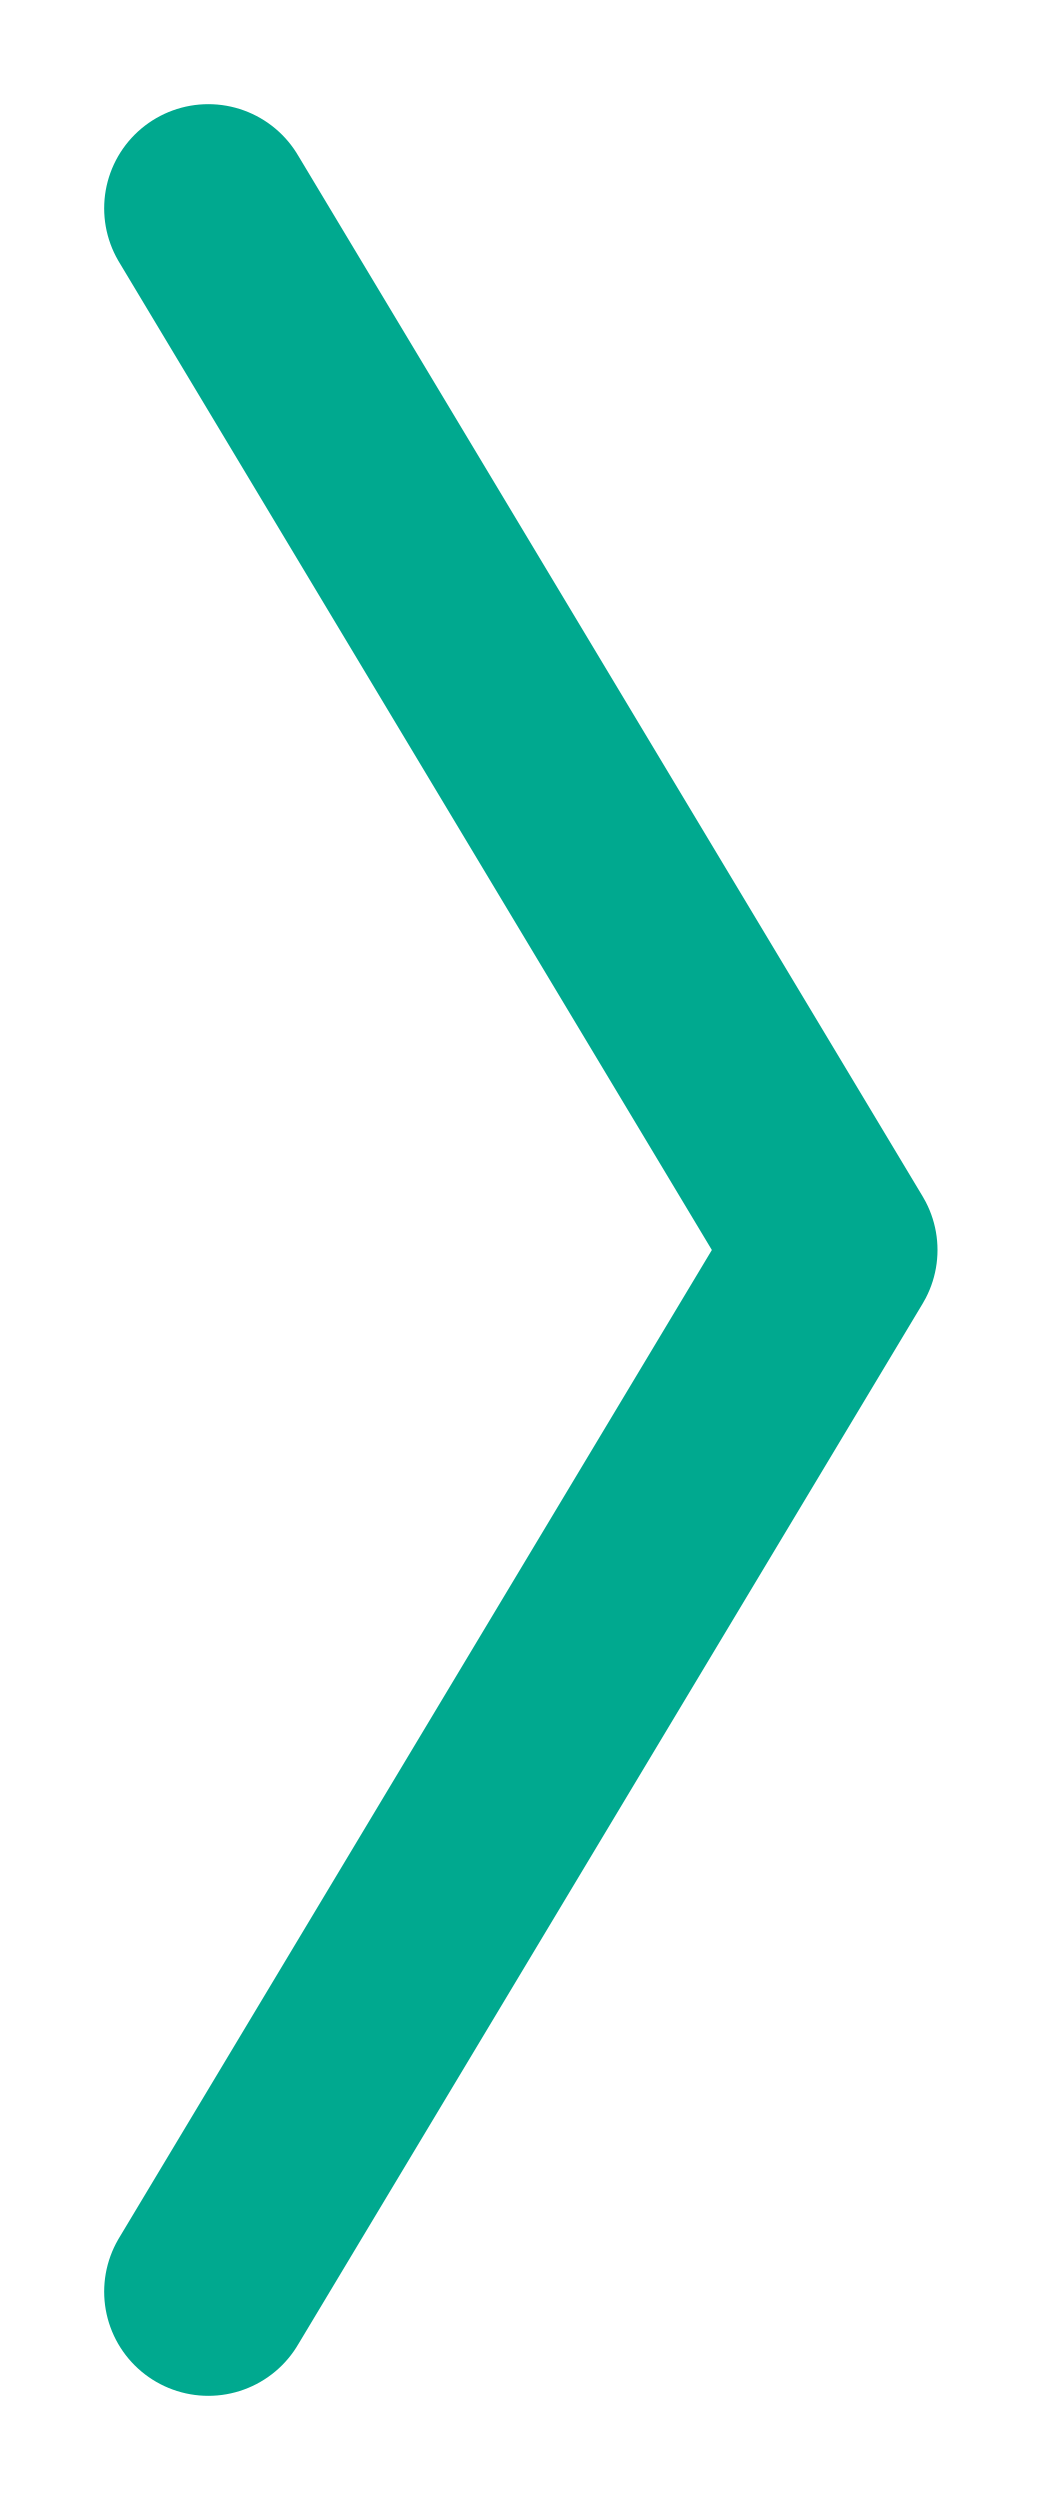
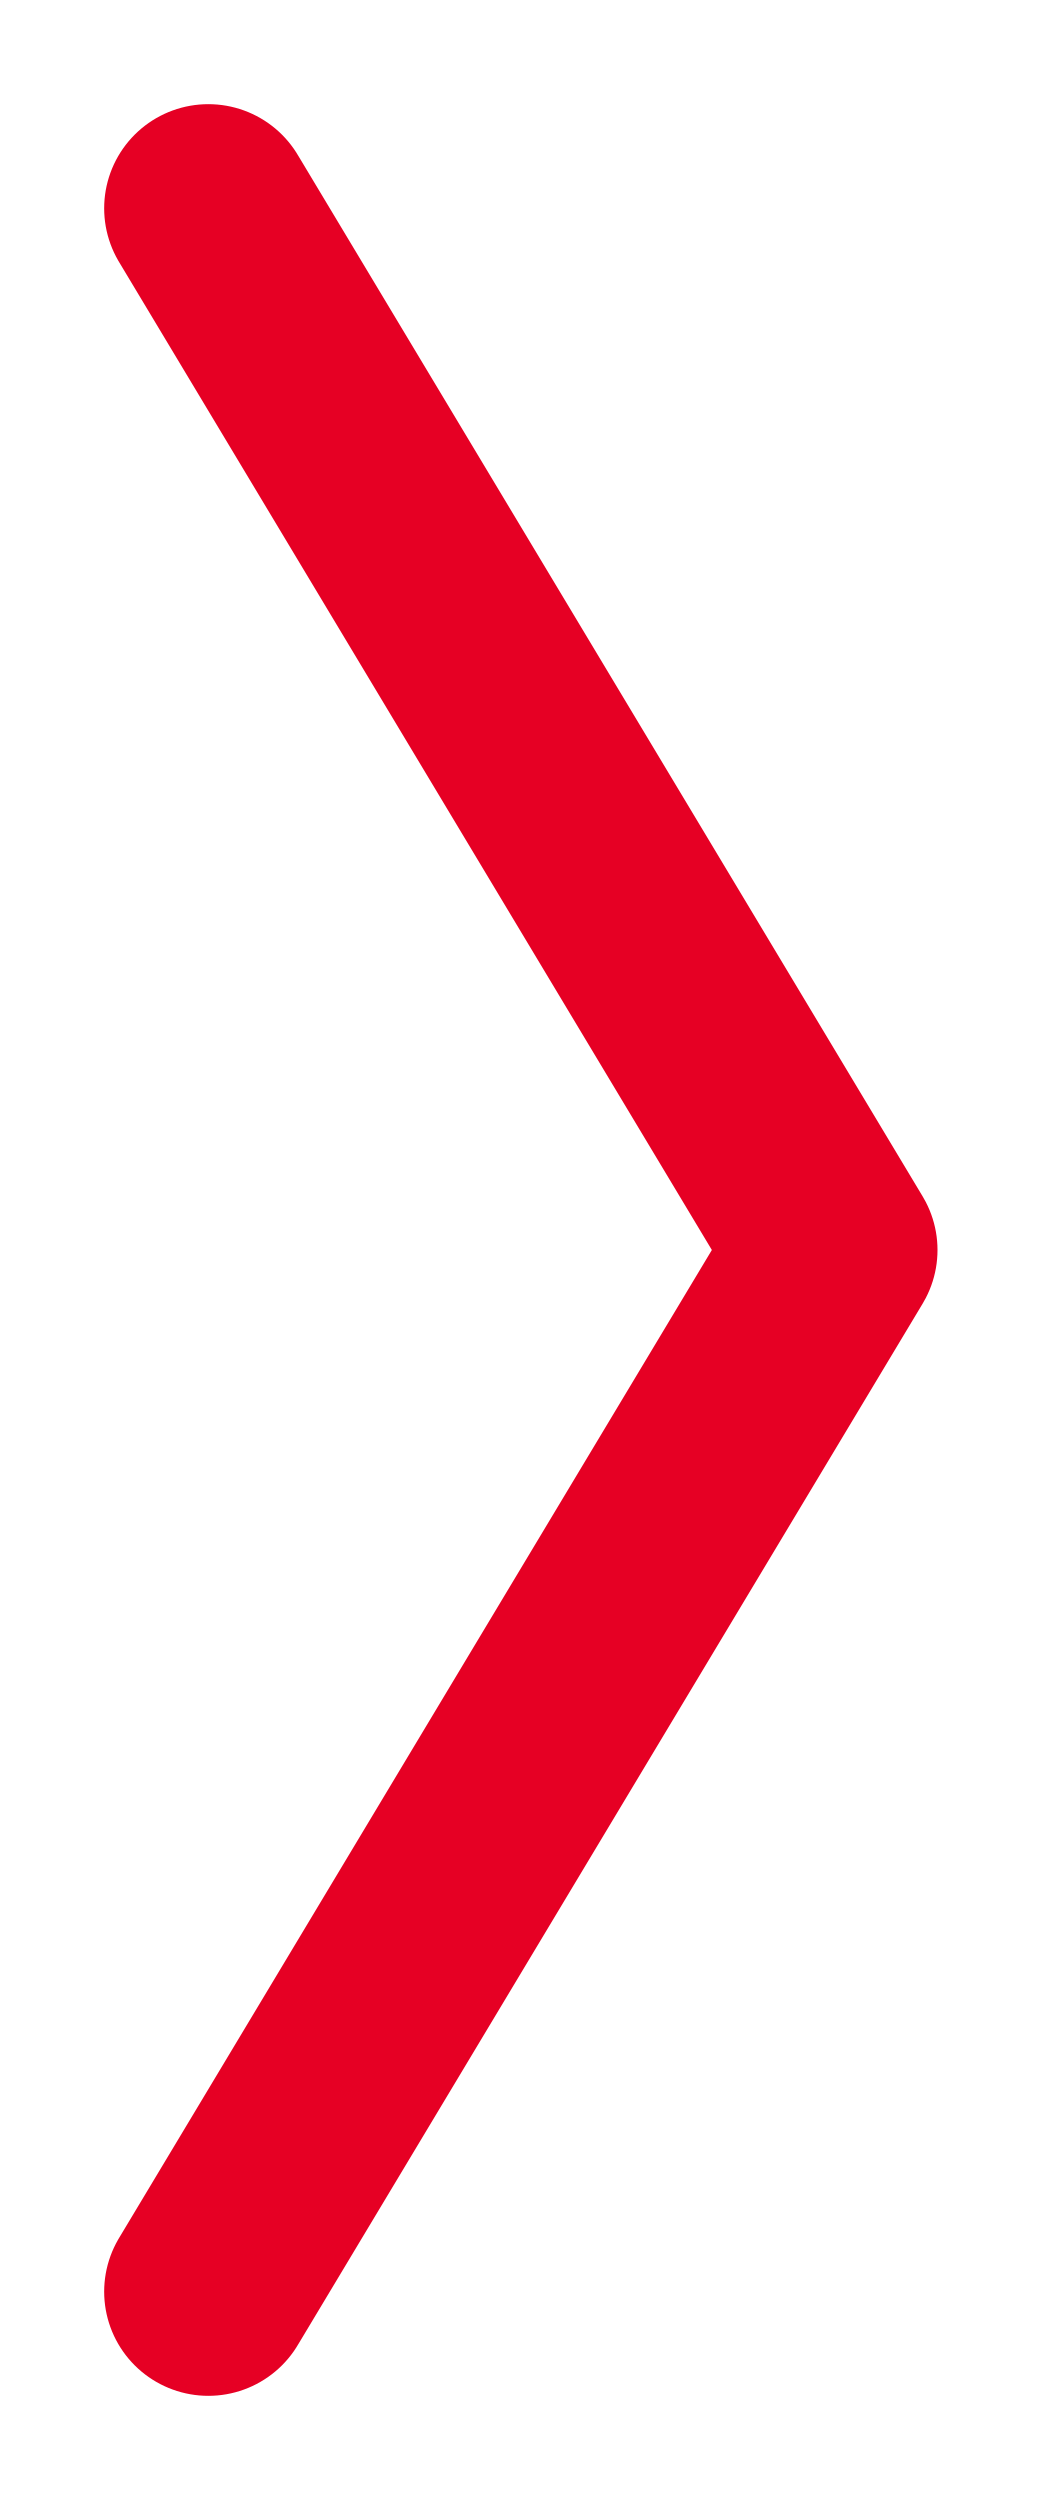
<svg xmlns="http://www.w3.org/2000/svg" width="50" height="120" viewBox="0 0 50 120">
-   <path d="M10 10 L40 60 L10 110" fill="none" stroke="#00A98F" stroke-width="10" stroke-linecap="round" stroke-linejoin="round" />
+   <path d="M10 10 L40 60 L10 110" fill="none" stroke="#e60024" stroke-width="10" stroke-linecap="round" stroke-linejoin="round" />
</svg>
